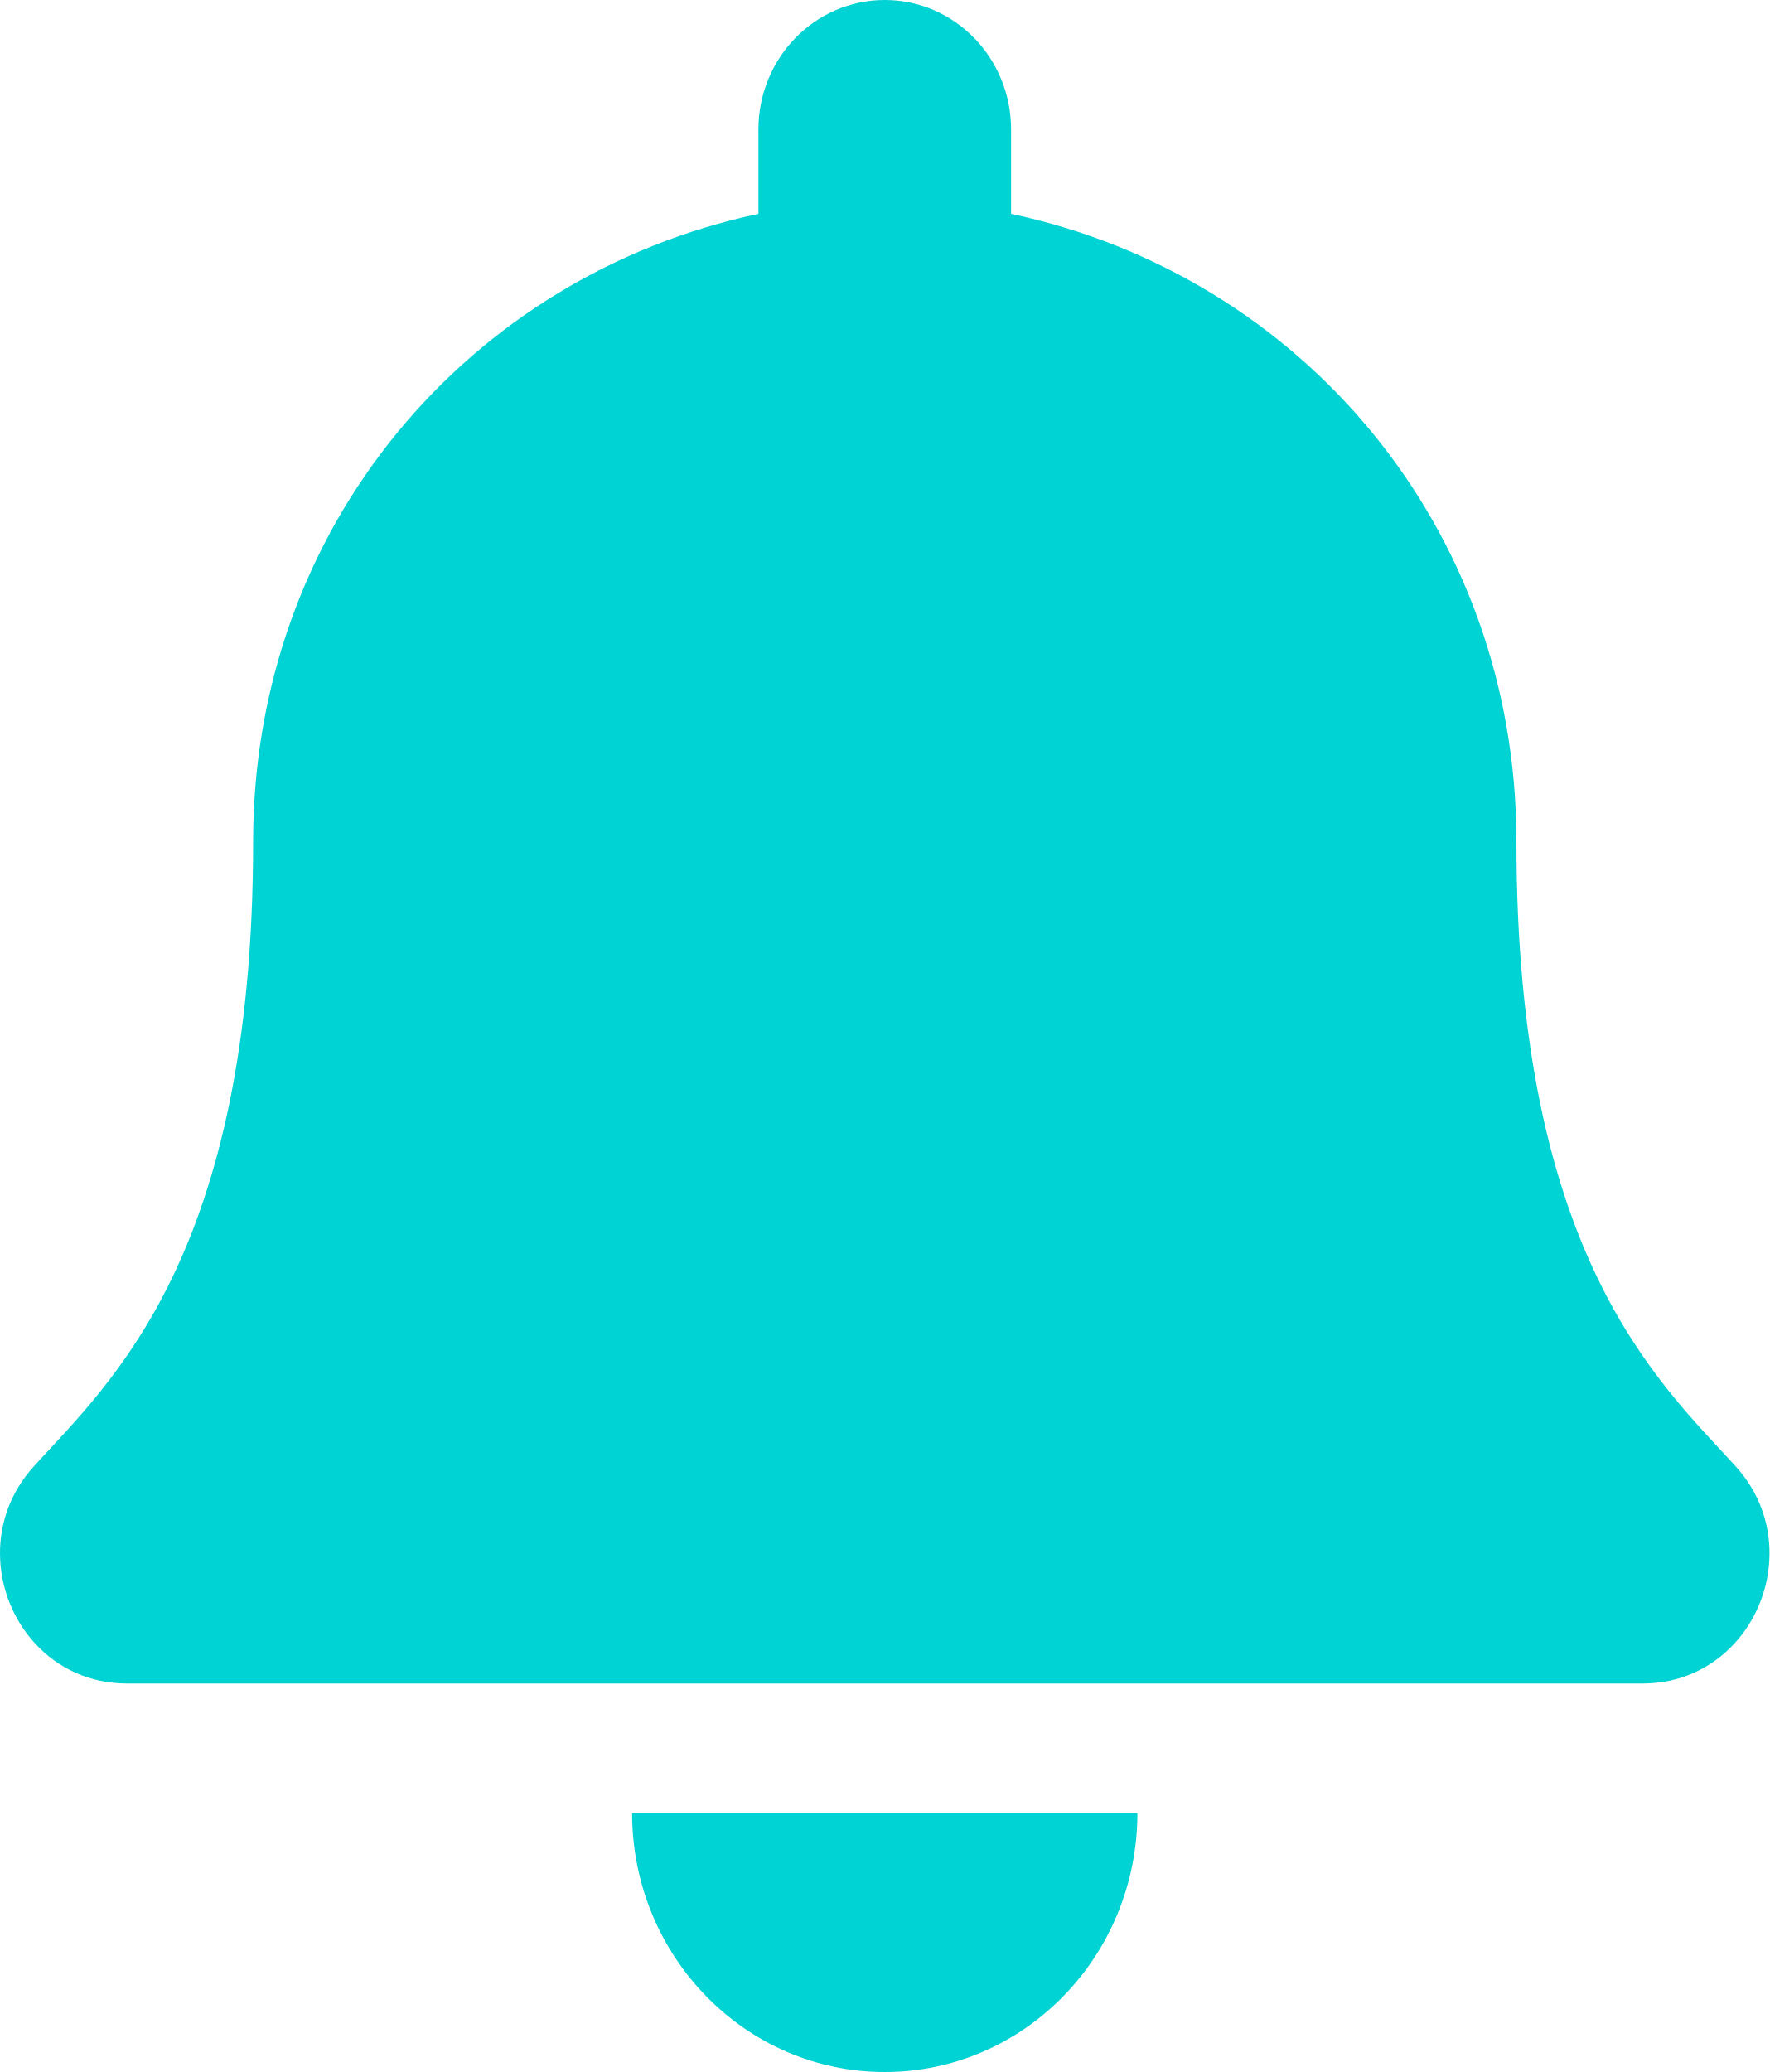
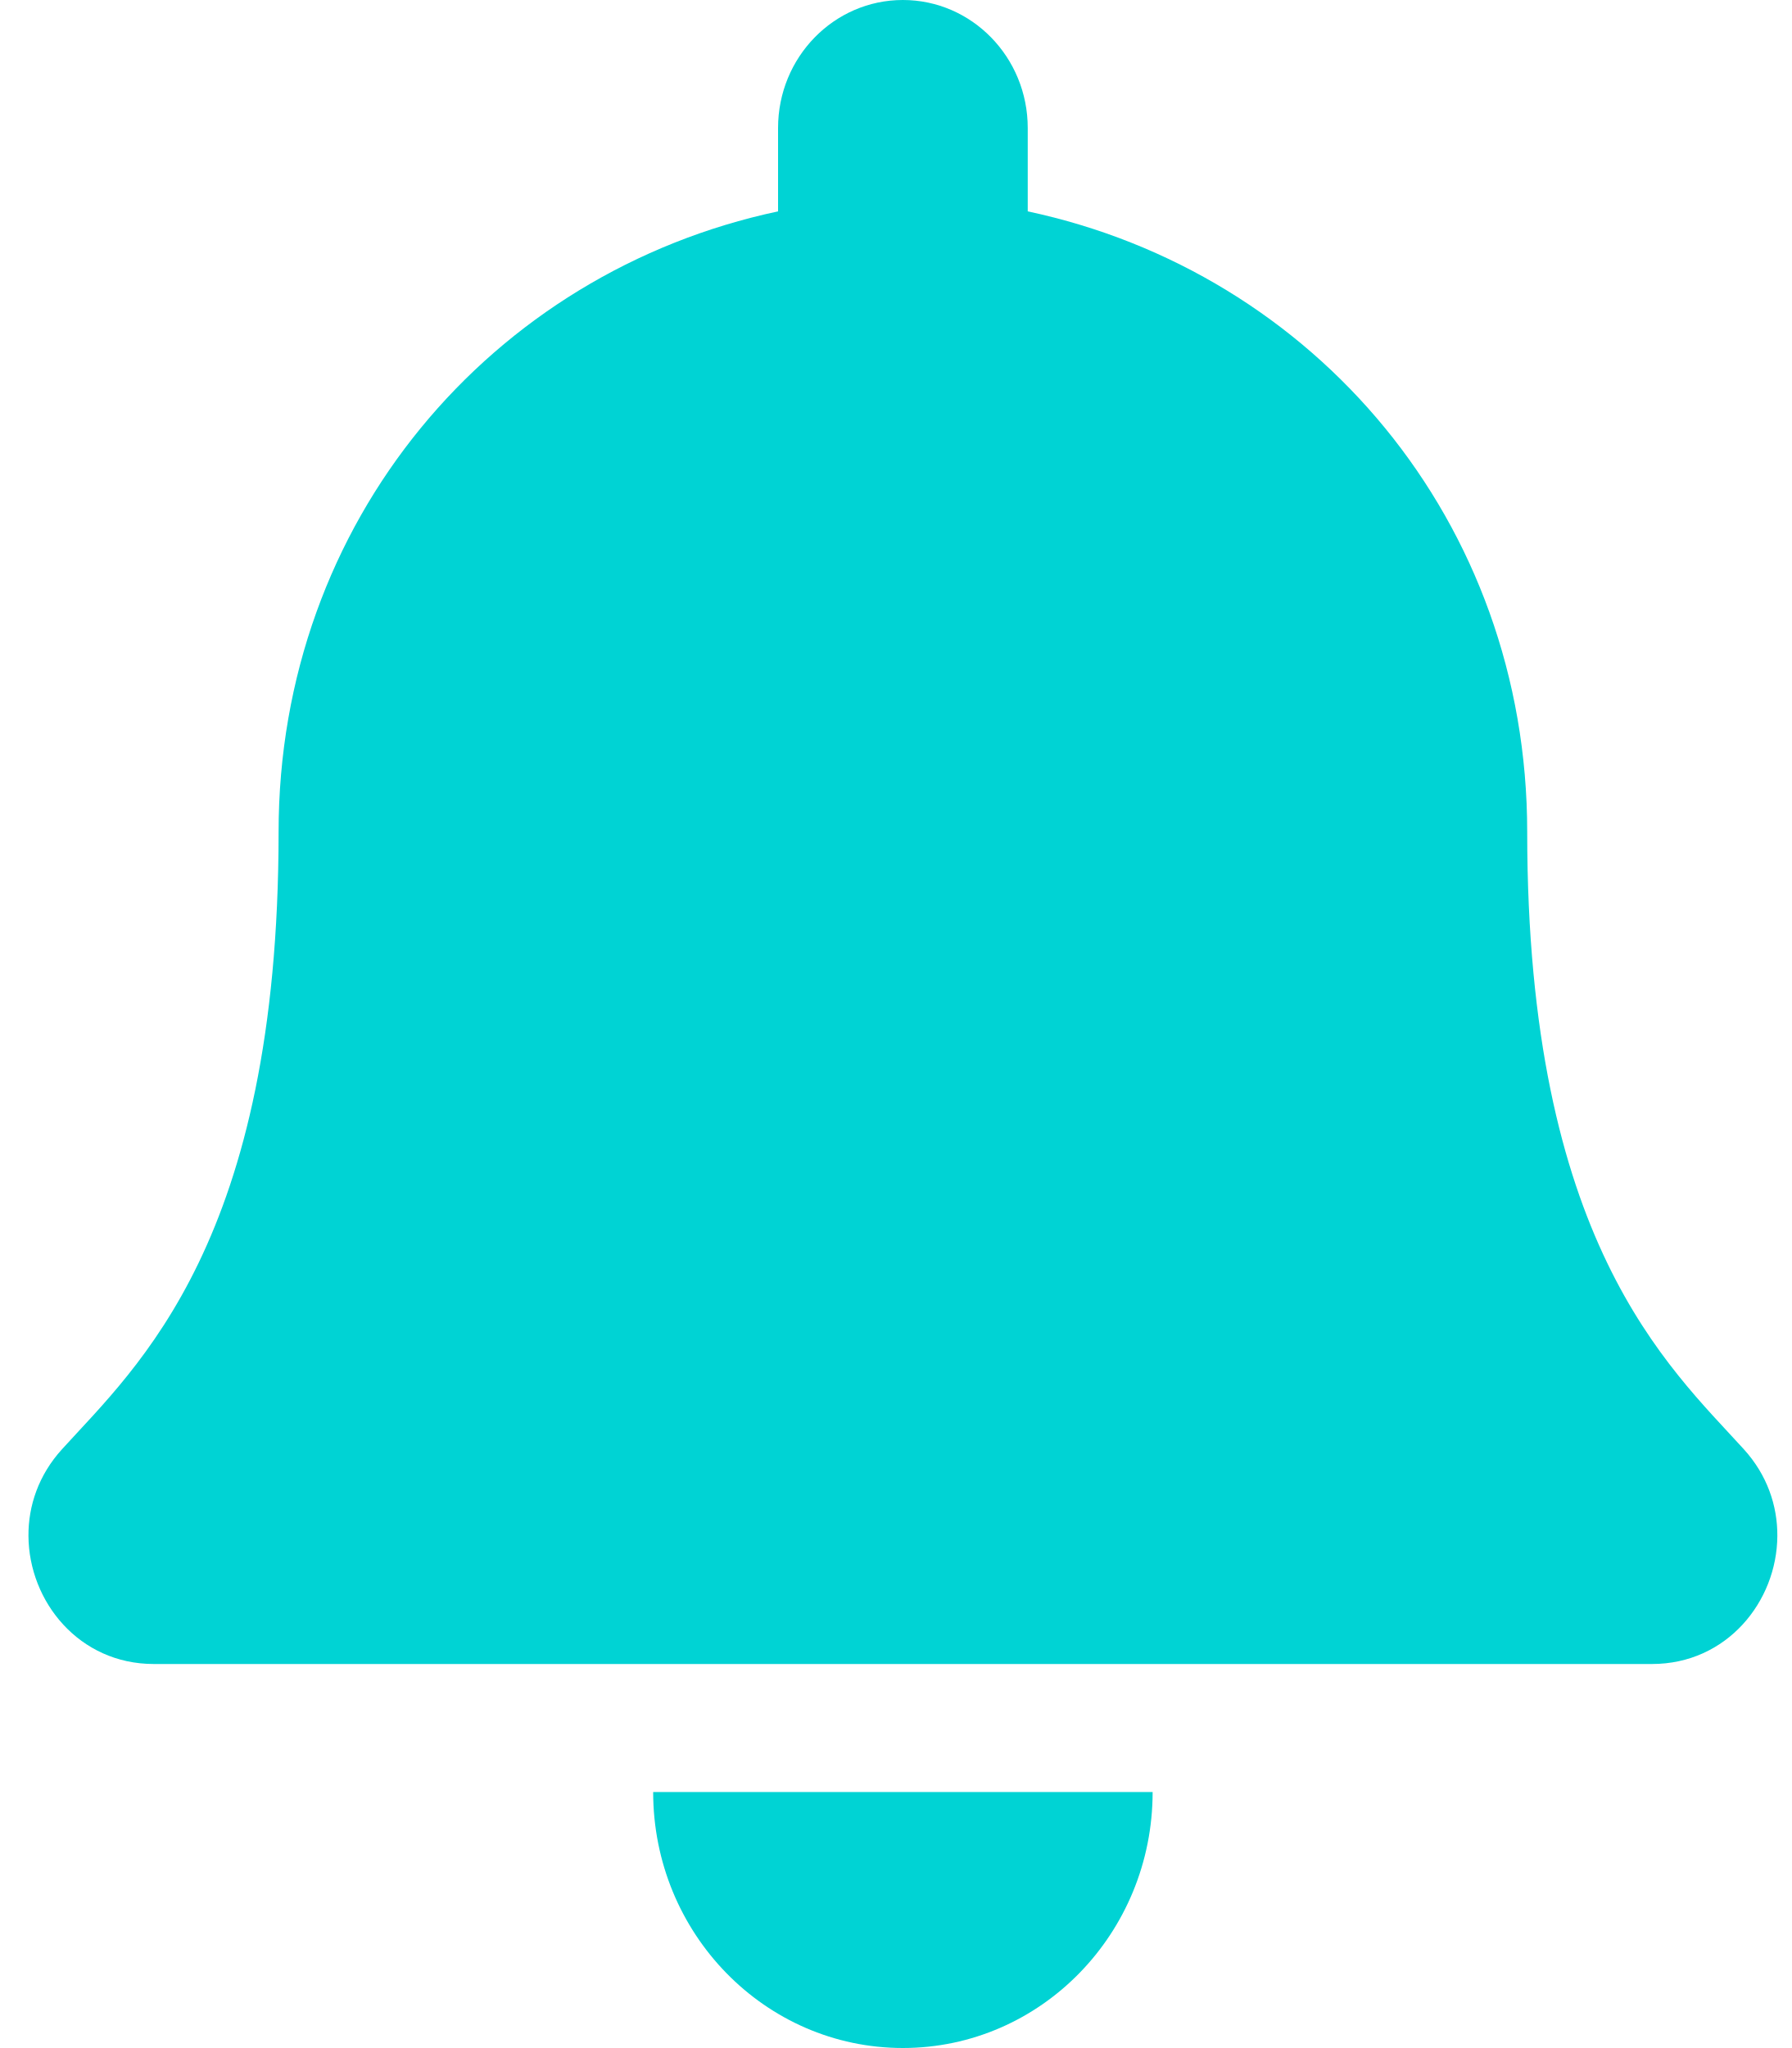
- <svg xmlns="http://www.w3.org/2000/svg" width="41" height="48" viewBox="0 0 41 48" fill="none">
-   <path d="M20.5 48C23.732 48 26.354 45.314 26.354 42H14.646C14.646 45.314 17.268 48 20.5 48ZM40.212 33.965C38.444 32.018 35.136 29.091 35.136 19.5C35.136 12.216 30.15 6.384 23.427 4.954V3C23.427 1.343 22.116 0 20.5 0C18.884 0 17.573 1.343 17.573 3V4.954C10.85 6.384 5.865 12.216 5.865 19.5C5.865 29.091 2.556 32.018 0.788 33.965C0.239 34.569 -0.005 35.292 6.32742e-05 36C0.01 37.538 1.188 39 2.938 39H38.062C39.812 39 40.991 37.538 41 36C41.005 35.292 40.761 34.568 40.212 33.965Z" fill="#00D3D4" />
+ <svg xmlns="http://www.w3.org/2000/svg" width="42" height="48" viewBox="0 0 42 48" fill="none">
+   <path d="M21.166 48C24.399 48 27.021 45.314 27.021 42H15.312C15.312 45.314 17.934 48 21.166 48ZM40.879 33.965C39.11 32.018 35.802 29.091 35.802 19.5C35.802 12.216 30.816 6.384 24.093 4.954V3C24.093 1.343 22.783 0 21.166 0C19.55 0 18.24 1.343 18.24 3V4.954C11.517 6.384 6.531 12.216 6.531 19.5C6.531 29.091 3.223 32.018 1.455 33.965C0.905 34.569 0.662 35.292 0.667 36C0.677 37.538 1.855 39 3.604 39H38.729C40.479 39 41.657 37.538 41.666 36C41.671 35.292 41.428 34.568 40.879 33.965Z" fill="#00D3D4" />
</svg>
